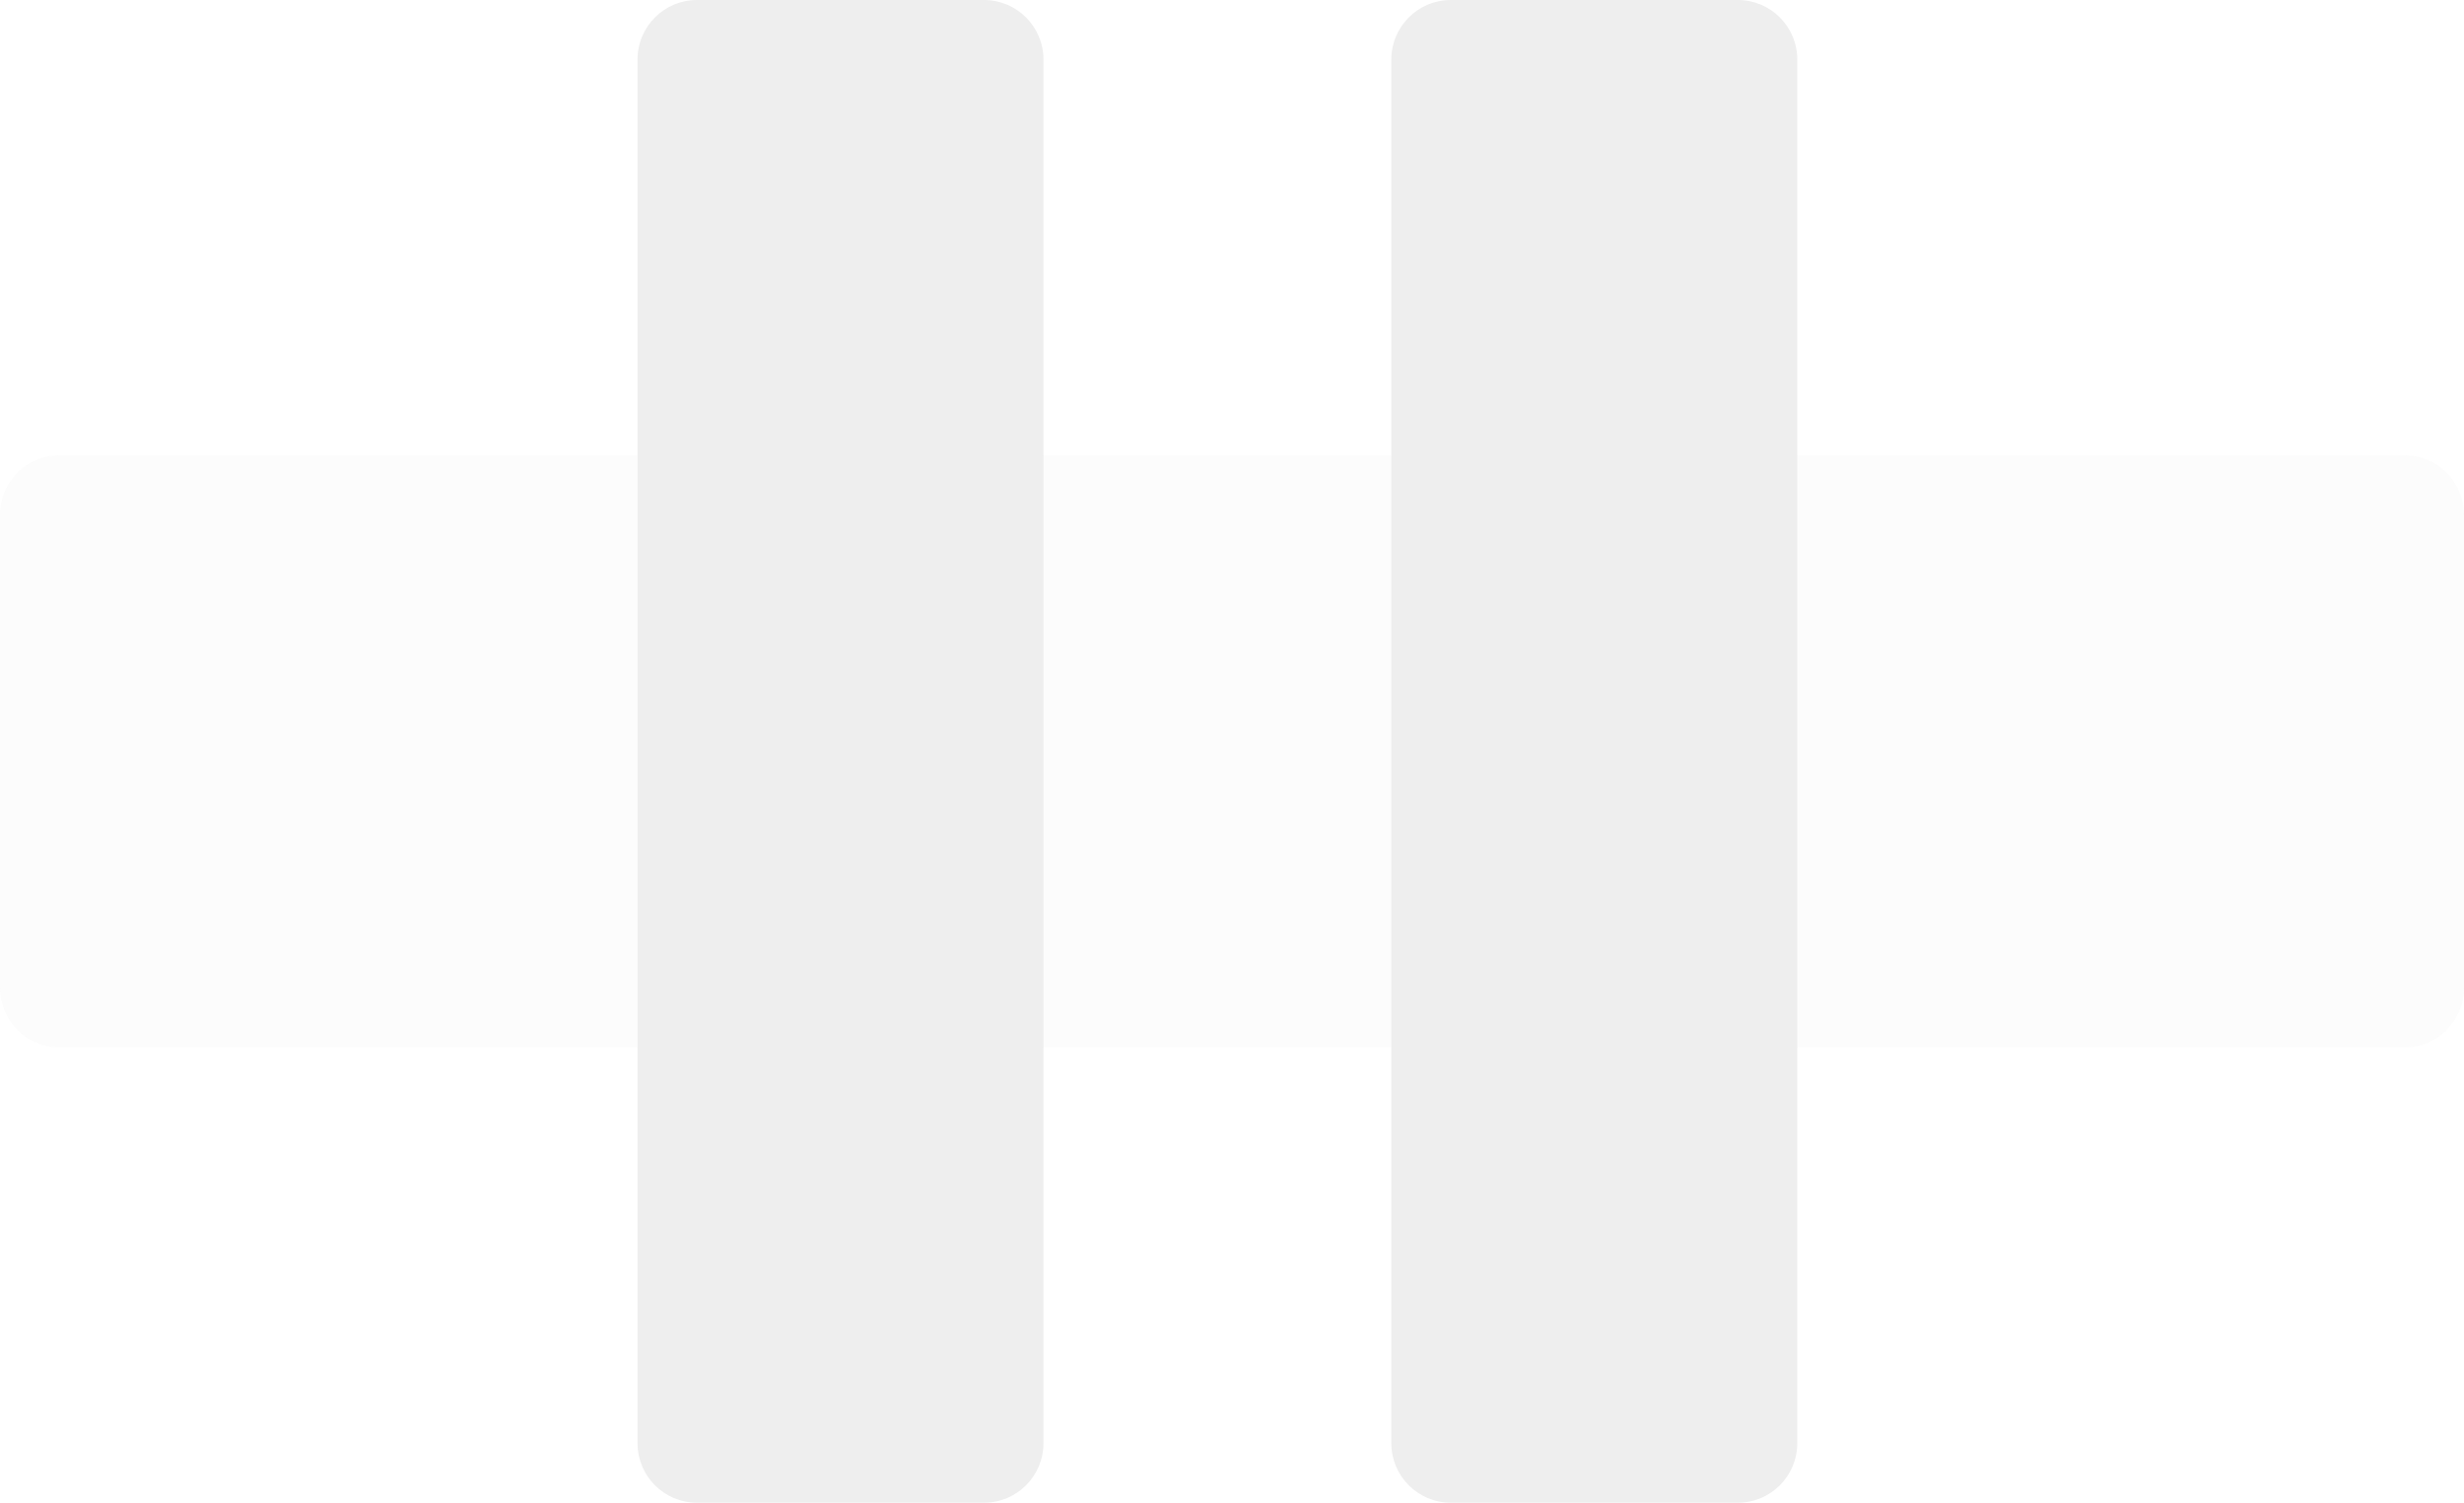
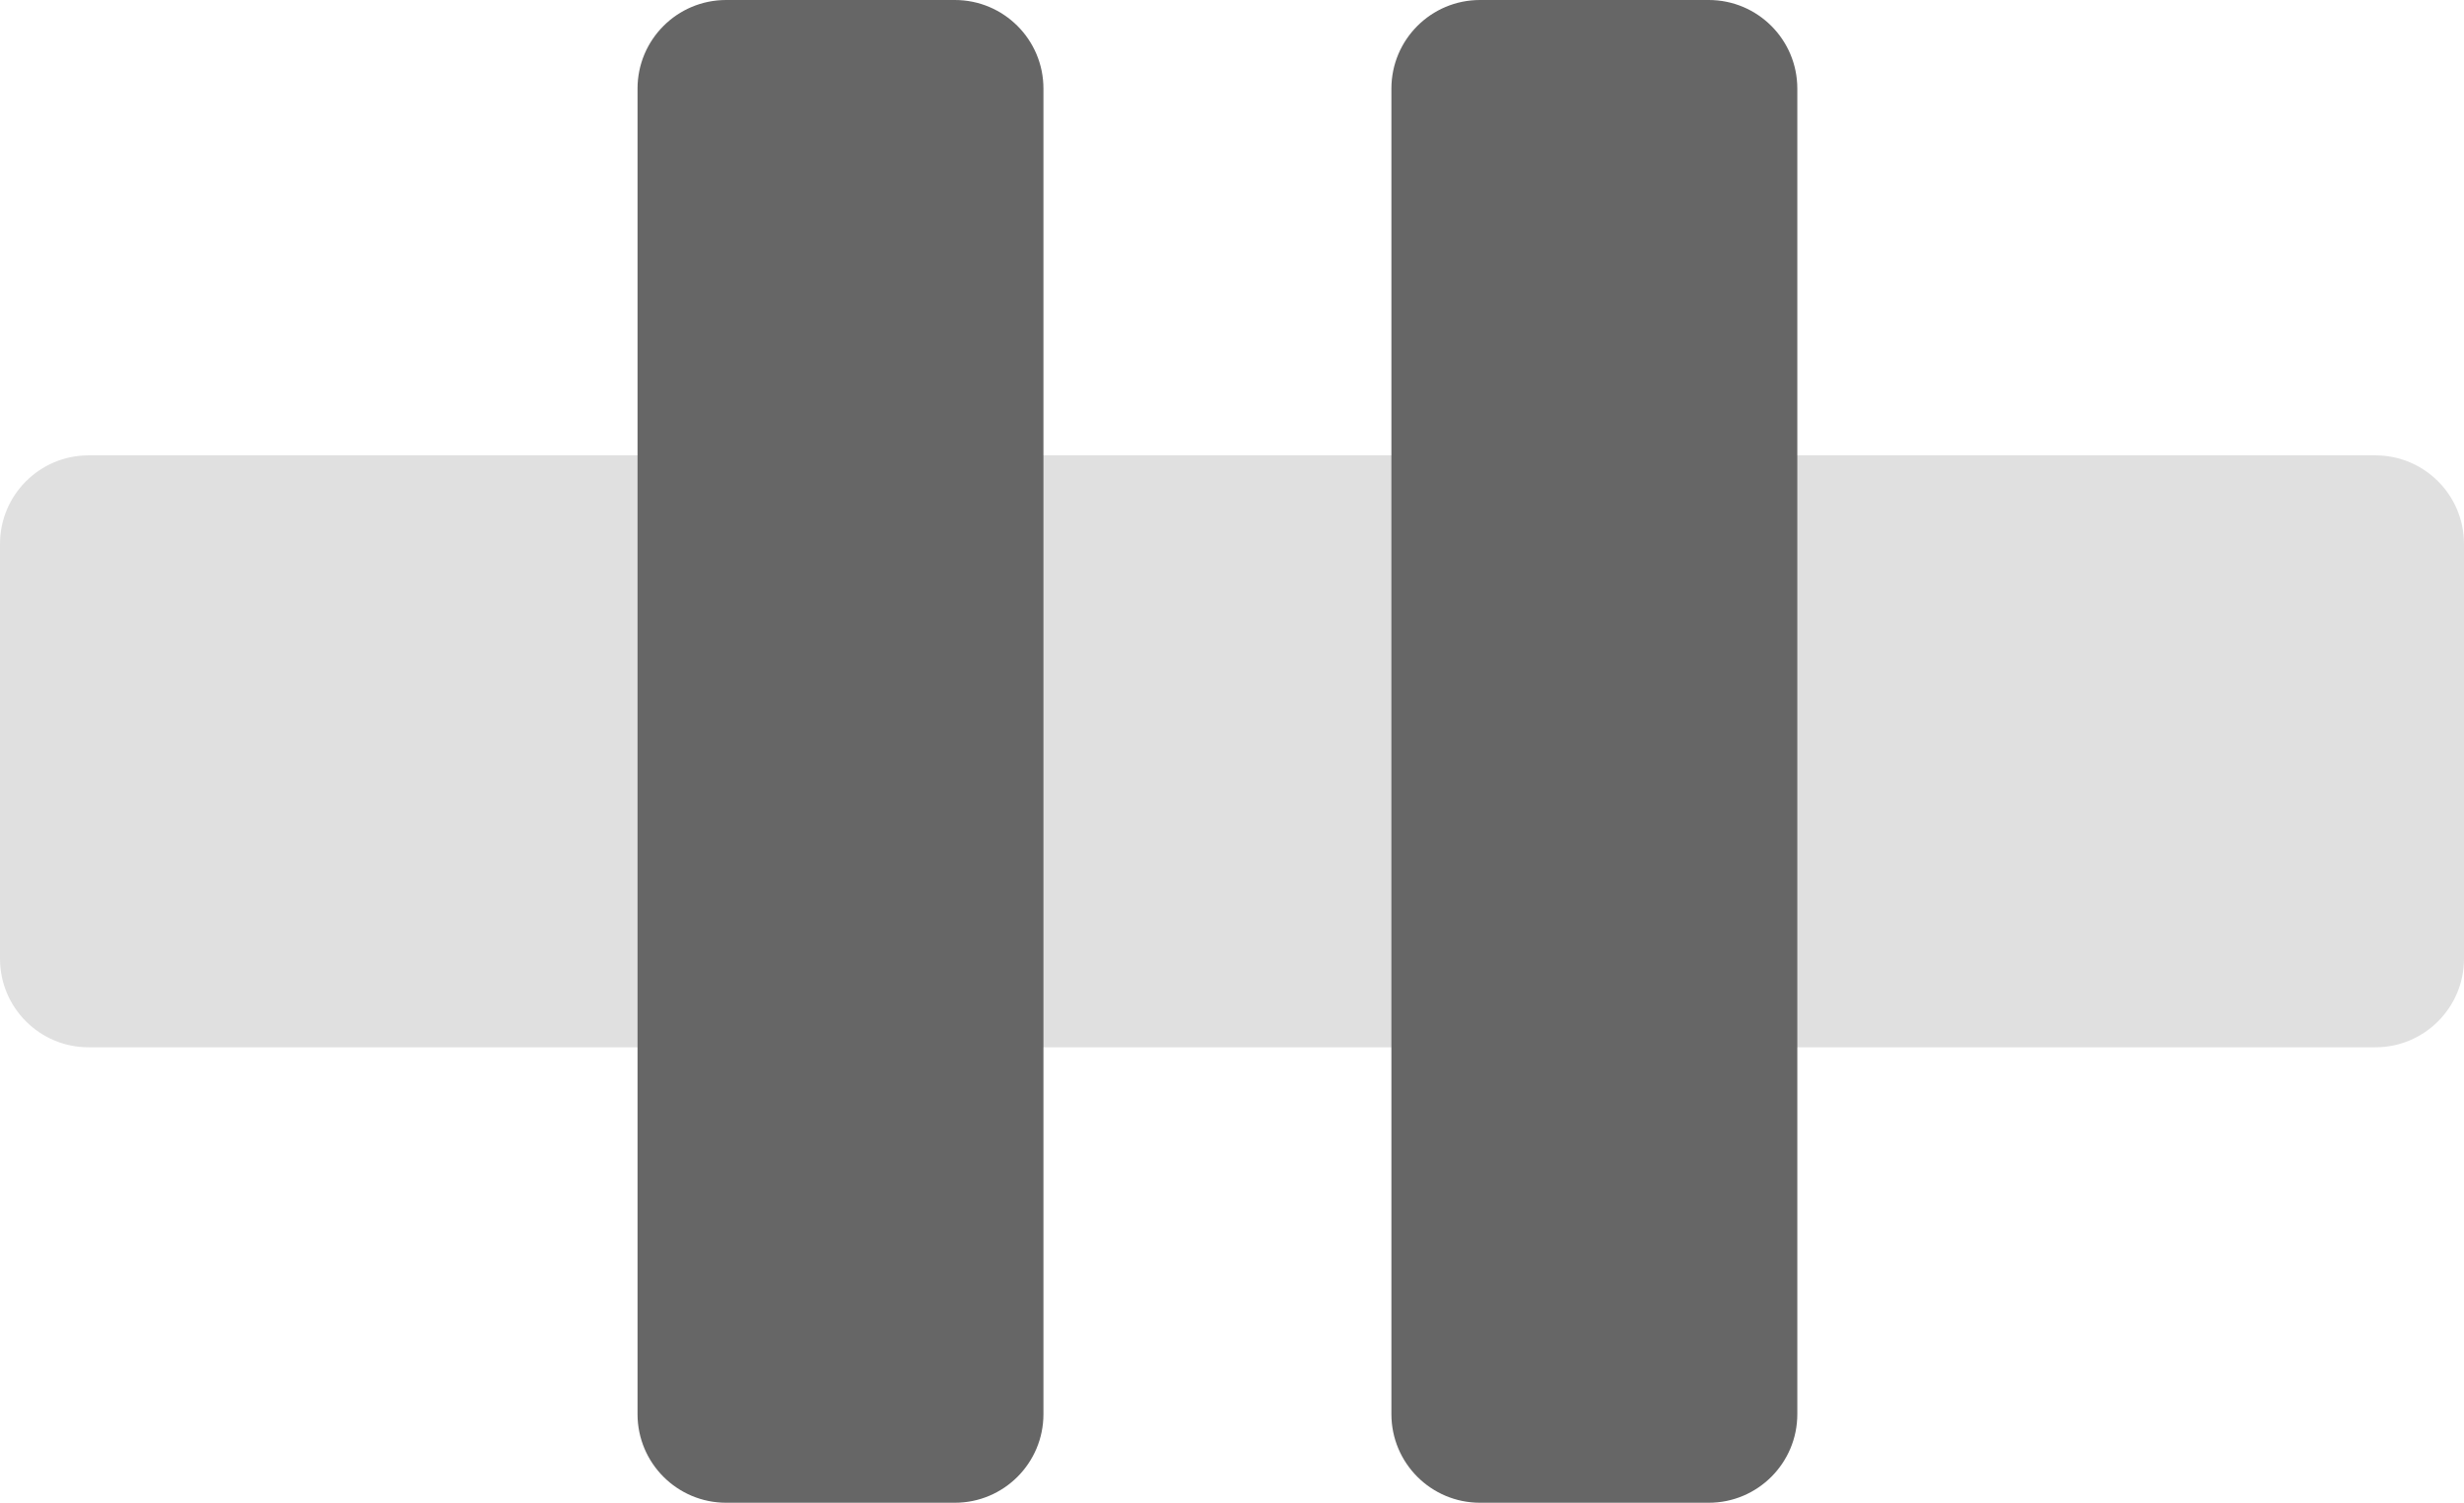
- <svg xmlns="http://www.w3.org/2000/svg" width="41.421" height="25.262" viewBox="0 0 41.421 25.262">
-   <g id="Group_48" data-name="Group 48" transform="translate(-21.537 -19)">
-     <rect id="Rectangle_86" data-name="Rectangle 86" width="41.421" height="9.952" rx="1" transform="translate(21.537 26.655)" fill="#eee" opacity=".2" />
-     <rect id="Rectangle_87" data-name="Rectangle 87" width="6.824" height="25.262" rx="1" transform="translate(32.254 19)" fill="#eee" />
-     <rect id="Rectangle_88" data-name="Rectangle 88" width="6.824" height="25.262" rx="1" transform="translate(44.926 19)" fill="#eee" />
+ <svg xmlns="http://www.w3.org/2000/svg" width="27.808" height="16.96" viewBox="0 0 27.808 16.96">
+   <g id="Group_48" data-name="Group 48" transform="translate(0 0)">
+     <rect id="Rectangle_86" data-name="Rectangle 86" width="27.808" height="6.681" rx="1" transform="translate(0 5.139)" fill="#666" opacity="0.2" />
+     <rect id="Rectangle_87" data-name="Rectangle 87" width="4.581" height="16.96" rx="1" transform="translate(7.195)" fill="#666" />
+     <rect id="Rectangle_88" data-name="Rectangle 88" width="4.581" height="16.96" rx="1" transform="translate(15.703)" fill="#666" />
  </g>
</svg>
